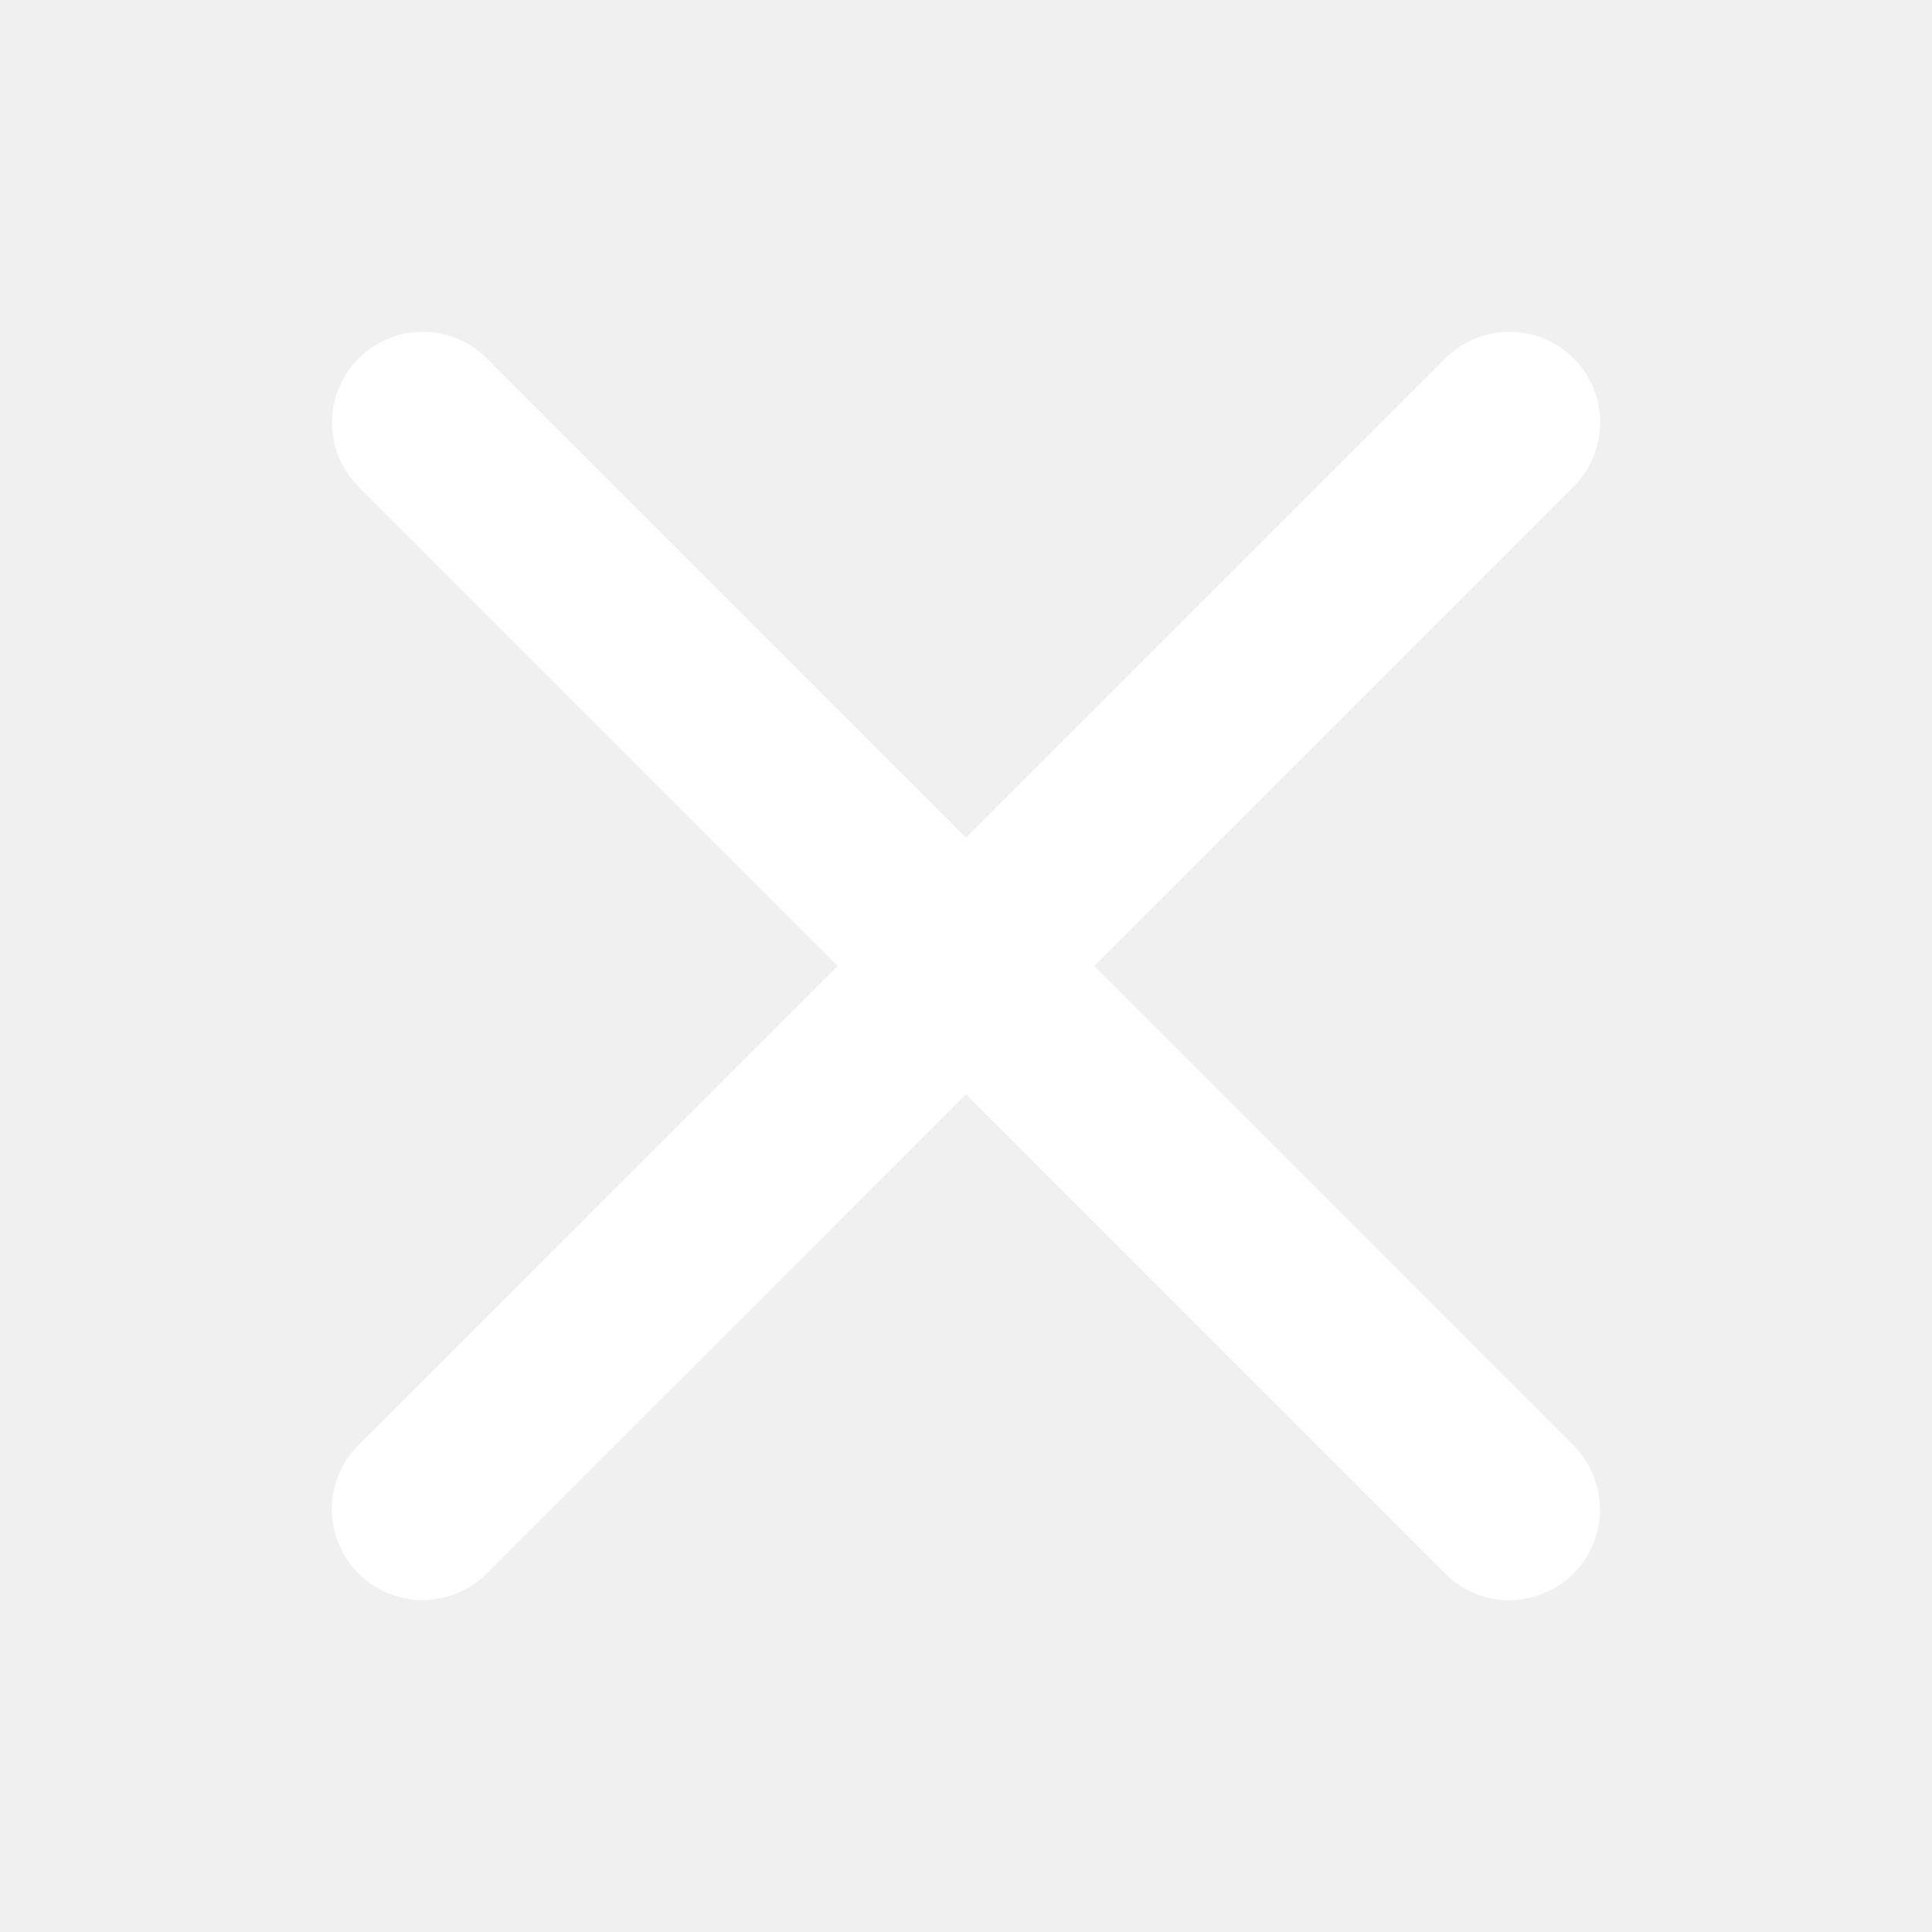
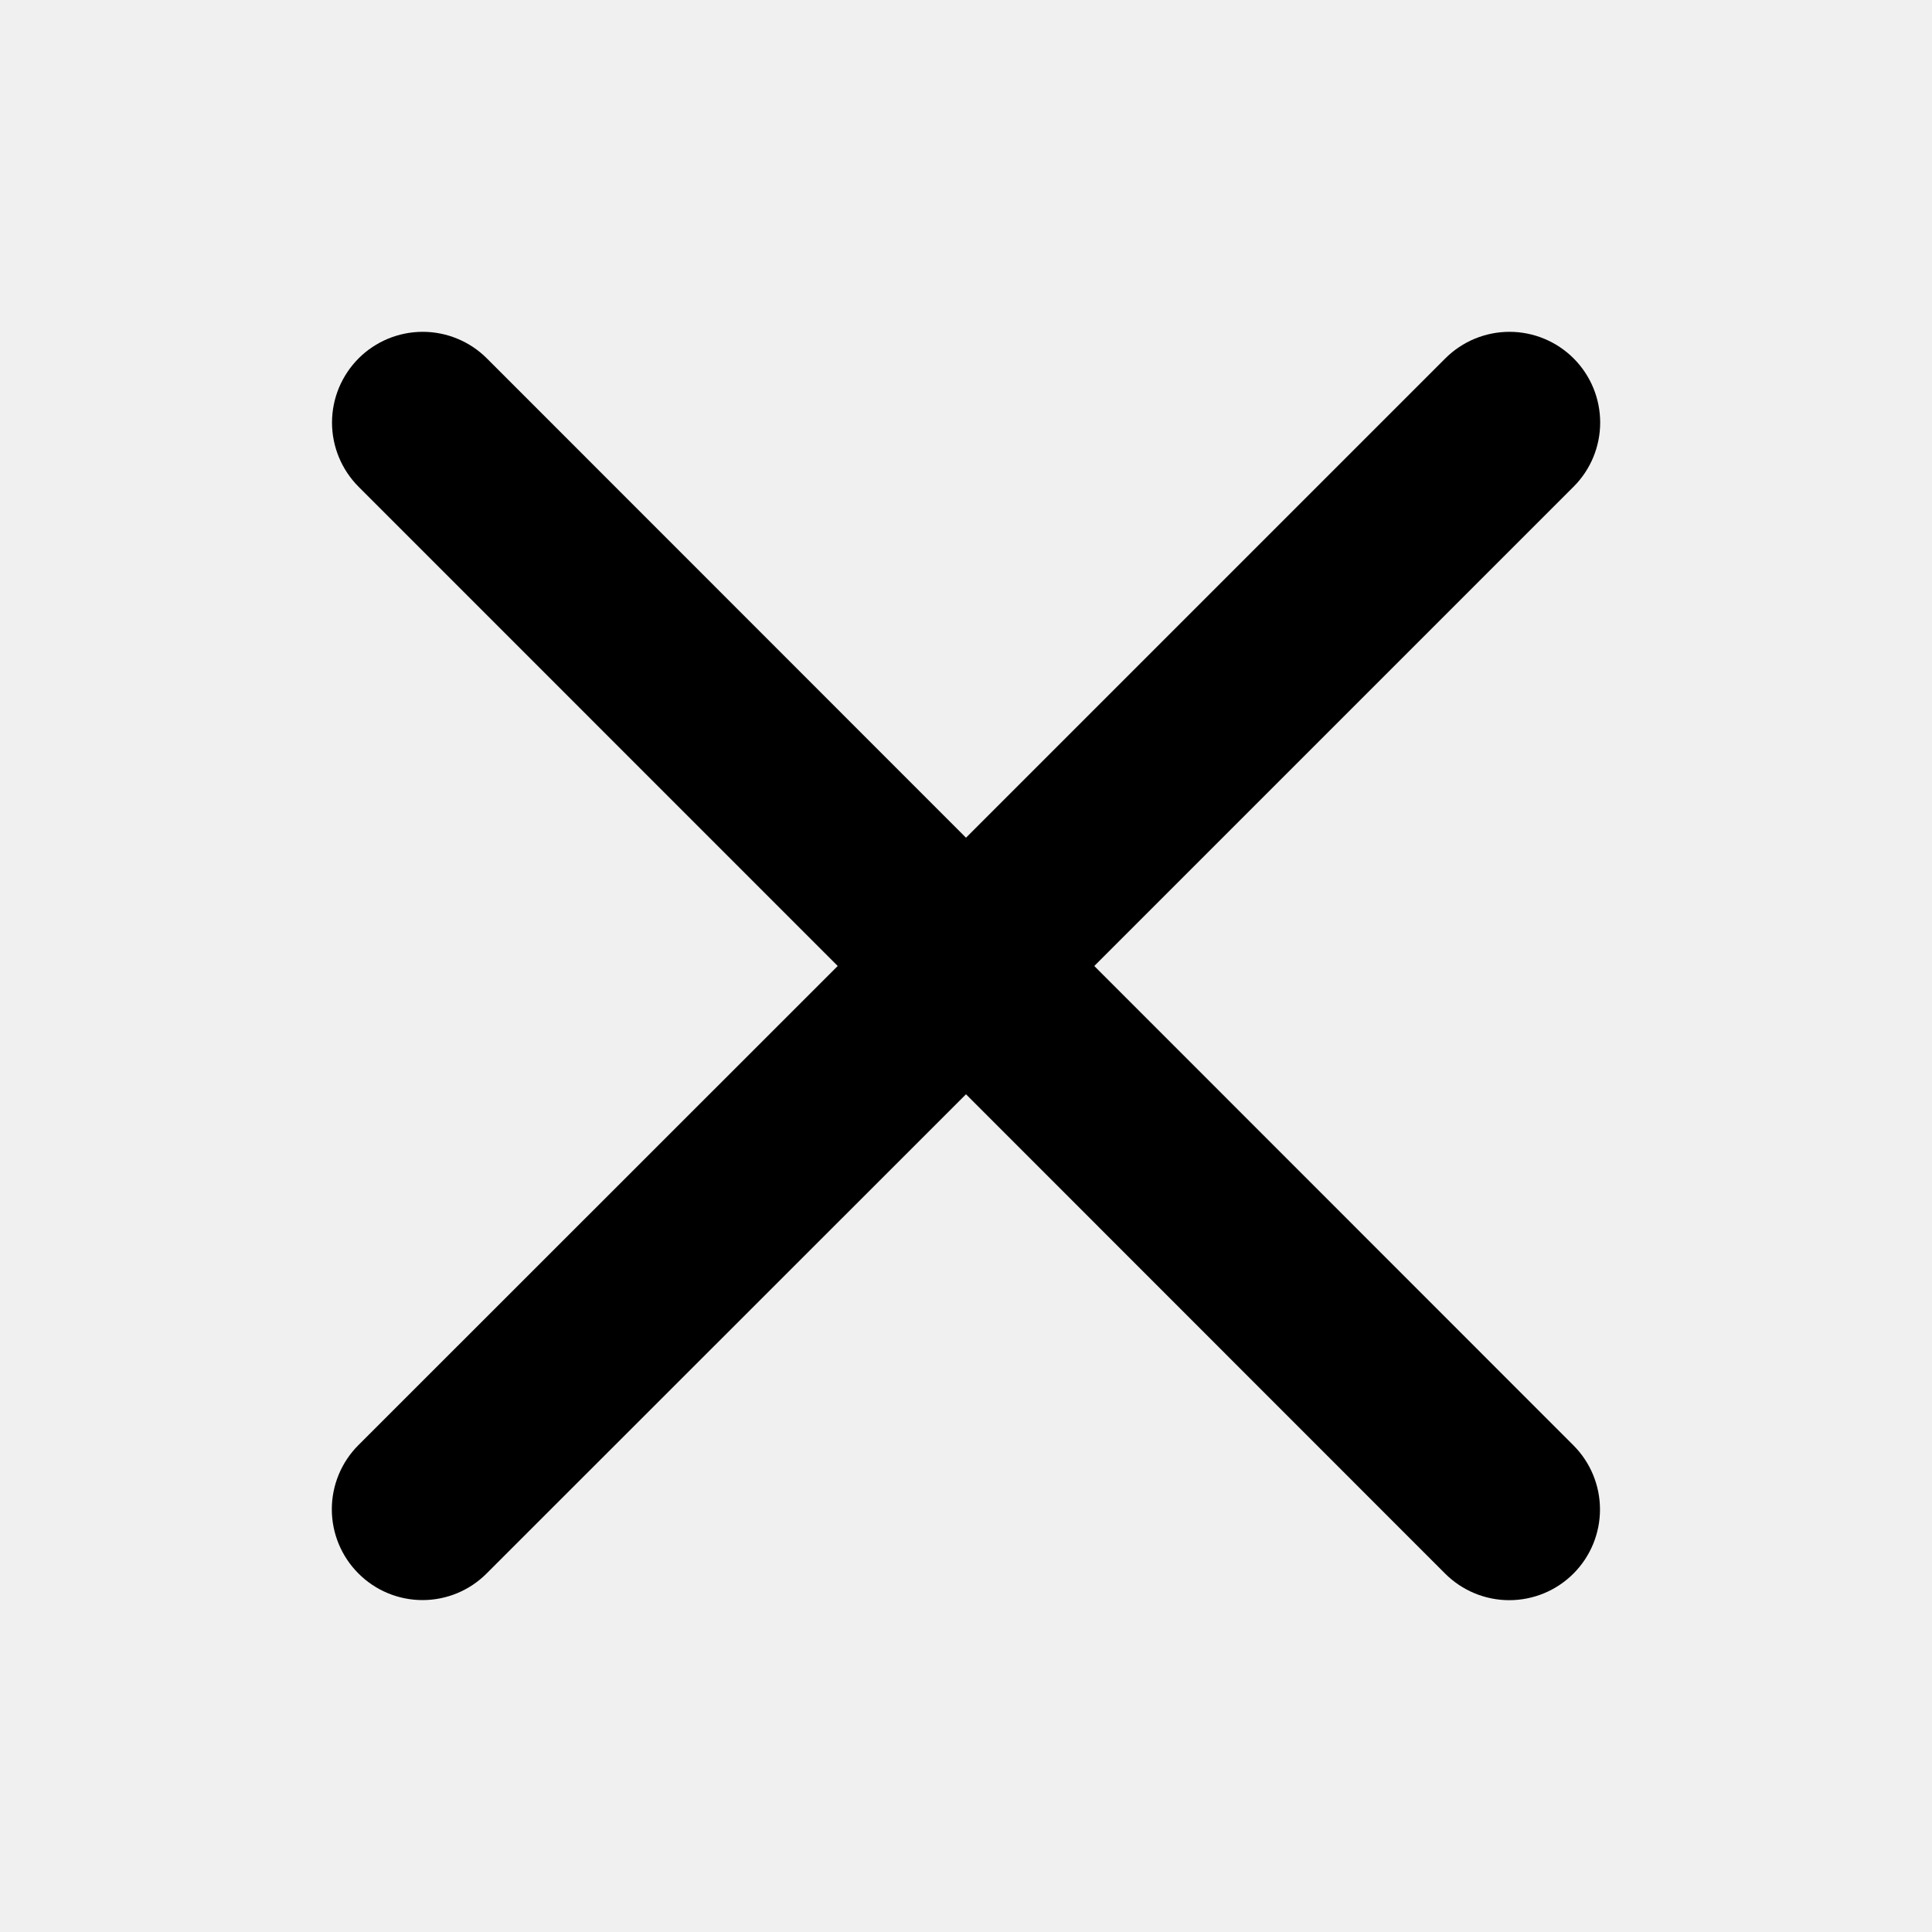
<svg xmlns="http://www.w3.org/2000/svg" width="20" height="20" viewBox="0 0 20 20" fill="none">
-   <path d="M16.288 14.962C16.464 15.138 16.563 15.377 16.563 15.626C16.563 15.875 16.464 16.114 16.288 16.29C16.112 16.466 15.873 16.565 15.624 16.565C15.375 16.565 15.136 16.466 14.96 16.29L10 11.328L5.038 16.288C4.862 16.465 4.623 16.564 4.374 16.564C4.125 16.564 3.886 16.465 3.71 16.288C3.534 16.112 3.435 15.873 3.435 15.624C3.435 15.375 3.534 15.136 3.71 14.96L8.672 10L3.712 5.039C3.536 4.862 3.437 4.624 3.437 4.374C3.437 4.125 3.536 3.887 3.712 3.71C3.888 3.534 4.127 3.435 4.376 3.435C4.625 3.435 4.864 3.534 5.04 3.71L10 8.672L14.962 3.71C15.138 3.534 15.377 3.435 15.626 3.435C15.875 3.435 16.114 3.534 16.29 3.71C16.466 3.886 16.565 4.125 16.565 4.374C16.565 4.623 16.466 4.862 16.29 5.038L11.328 10L16.288 14.962Z" fill="white" />
+   <path d="M16.288 14.962C16.464 15.138 16.563 15.377 16.563 15.626C16.563 15.875 16.464 16.114 16.288 16.29C16.112 16.466 15.873 16.565 15.624 16.565C15.375 16.565 15.136 16.466 14.96 16.29L10 11.328L5.038 16.288C4.862 16.465 4.623 16.564 4.374 16.564C4.125 16.564 3.886 16.465 3.71 16.288C3.534 16.112 3.435 15.873 3.435 15.624C3.435 15.375 3.534 15.136 3.71 14.96L8.672 10L3.712 5.039C3.536 4.862 3.437 4.624 3.437 4.374C3.437 4.125 3.536 3.887 3.712 3.71C3.888 3.534 4.127 3.435 4.376 3.435C4.625 3.435 4.864 3.534 5.04 3.71L10 8.672L14.962 3.71C15.138 3.534 15.377 3.435 15.626 3.435C15.875 3.435 16.114 3.534 16.29 3.71C16.466 3.886 16.565 4.125 16.565 4.374C16.565 4.623 16.466 4.862 16.29 5.038L11.328 10L16.288 14.962Z" fill="black" />
</svg>
